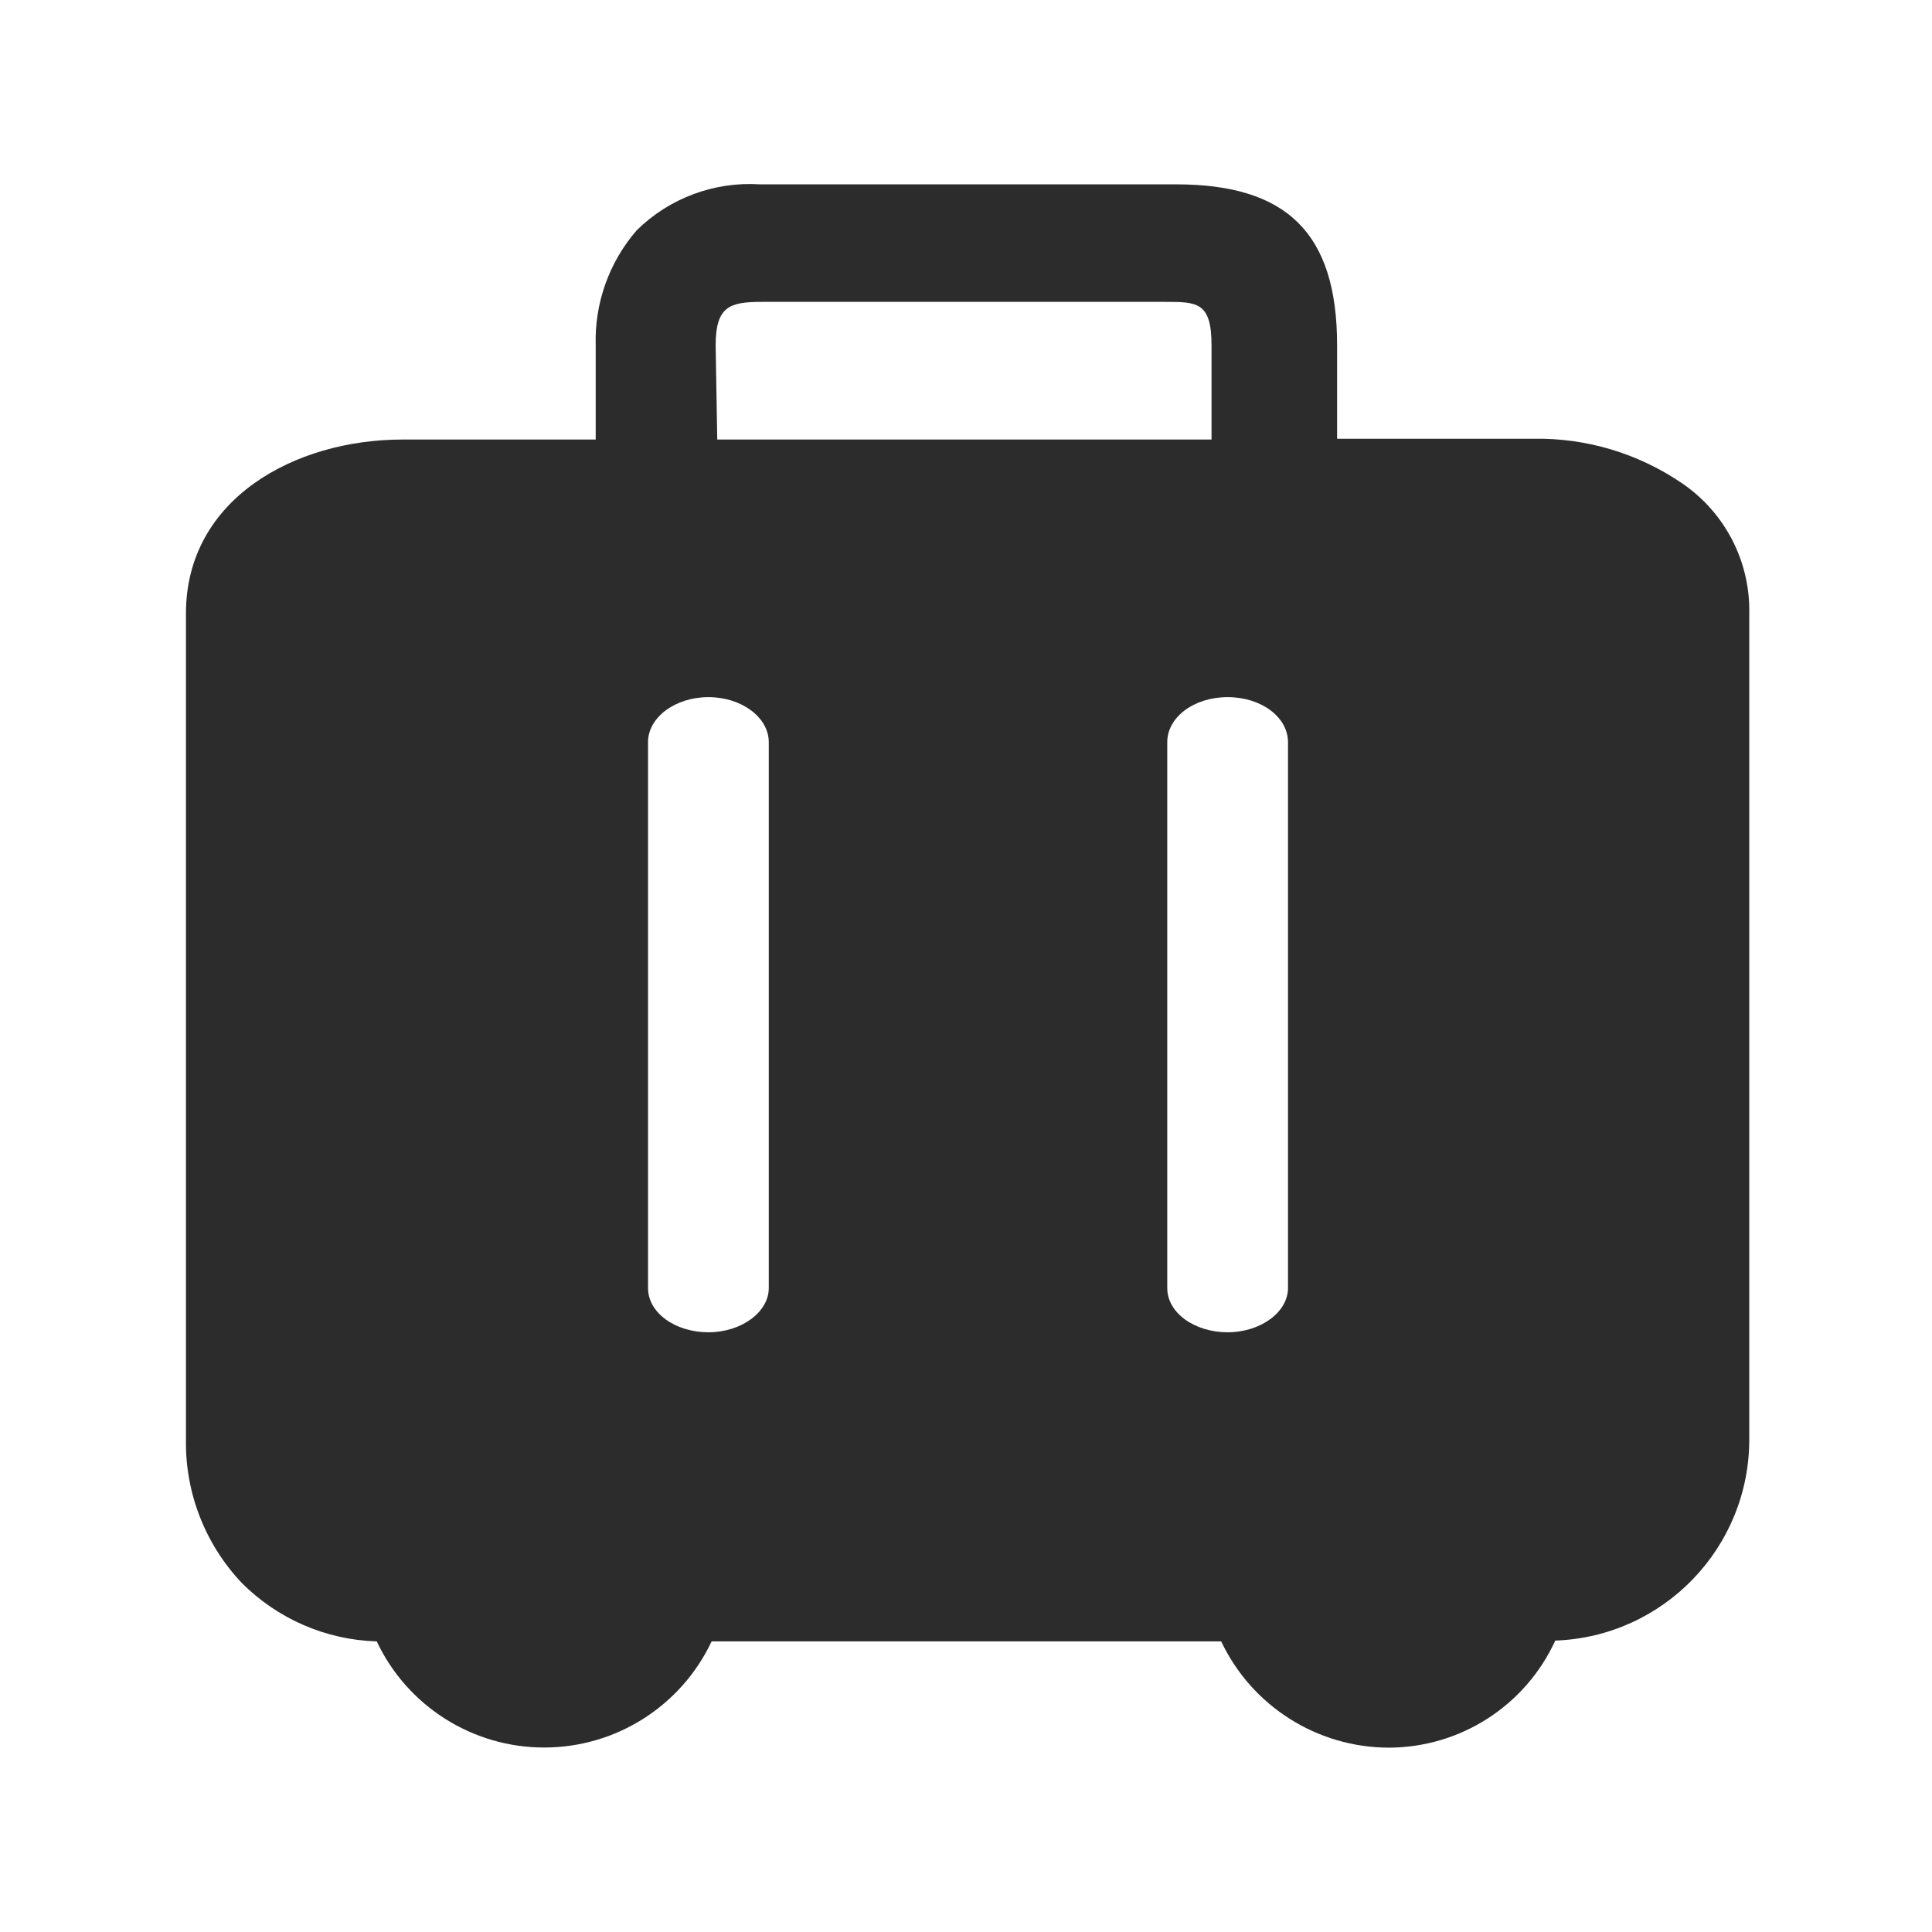
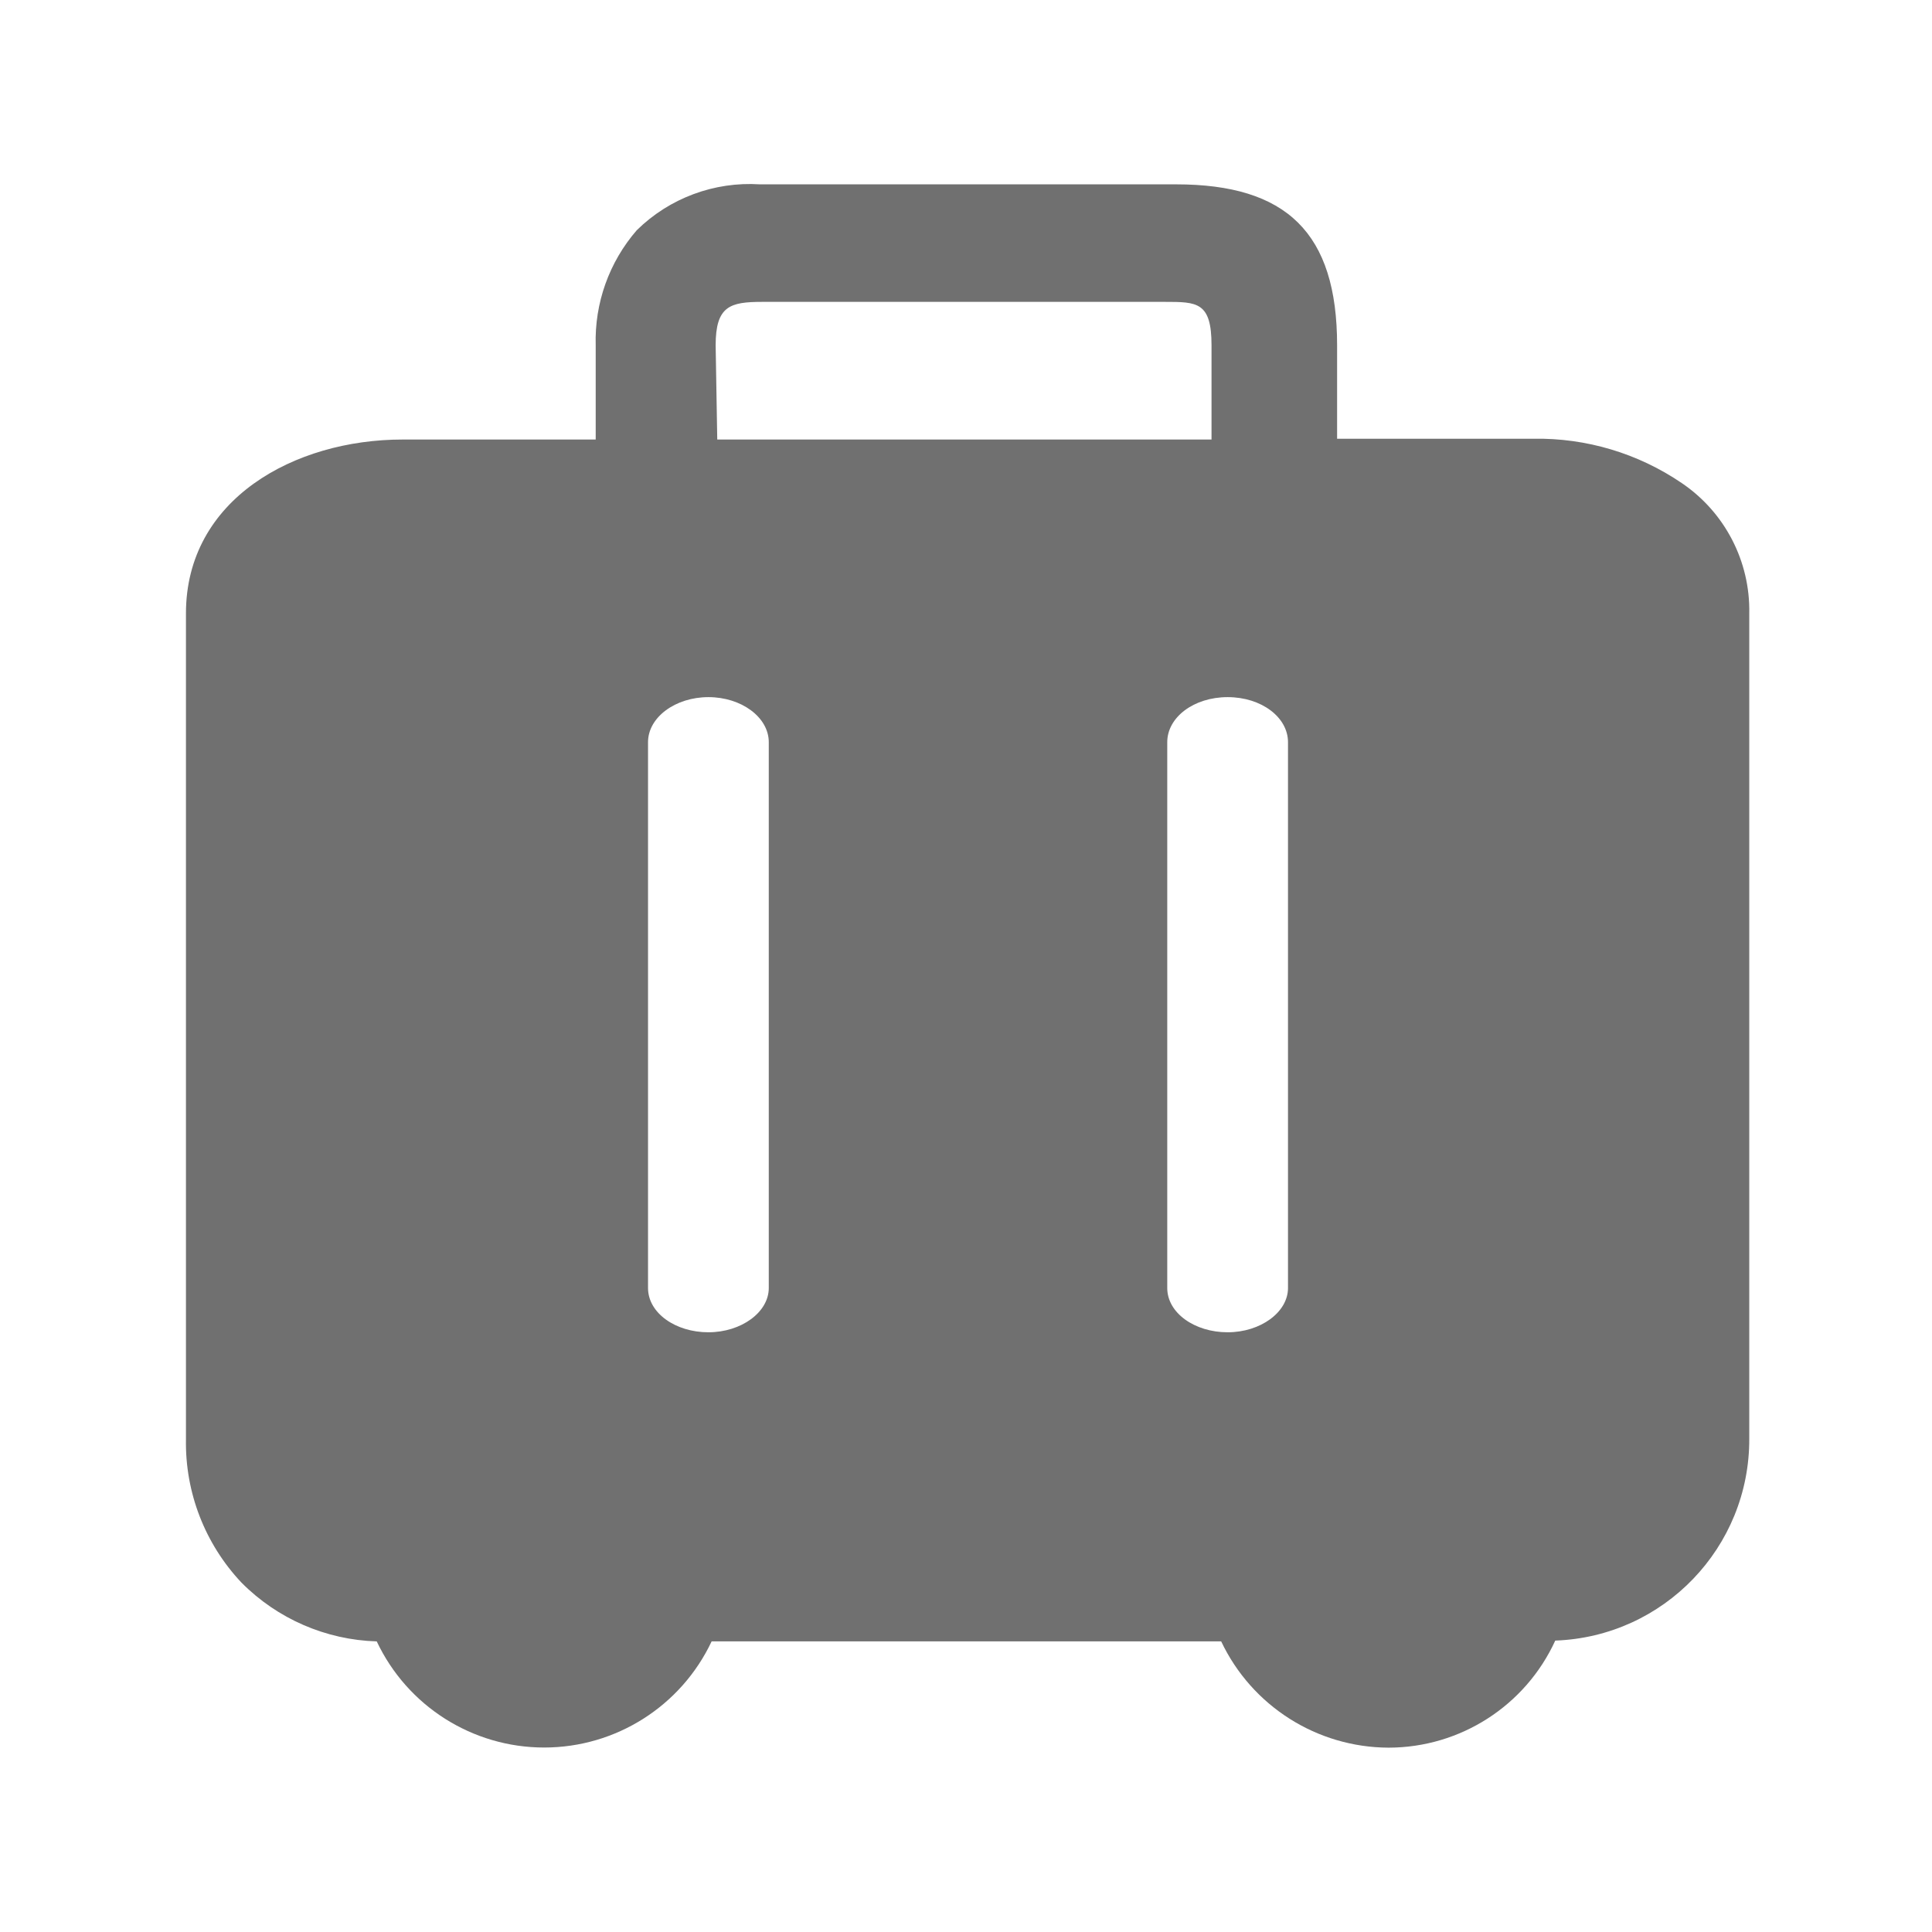
- <svg xmlns="http://www.w3.org/2000/svg" t="1659514108784" class="icon" viewBox="0 0 1024 1024" version="1.1" p-id="3999" width="512" height="512">
+ <svg xmlns="http://www.w3.org/2000/svg" t="1659517485526" class="icon" viewBox="0 0 1024 1024" version="1.1" p-id="5661" width="512" height="512">
  <defs>
    <style type="text/css" />
  </defs>
-   <path d="M891.307 256a135.68 135.68 0 0 0-78.507-23.467h-104.107V183.04c0-59.733-26.88-85.333-85.333-85.333H402.773a85.333 85.333 0 0 0-65.28 24.32 89.173 89.173 0 0 0-21.76 61.013v49.92H213.333c-57.173 0-114.773 31.573-114.773 92.16v437.76A107.947 107.947 0 0 0 128 838.827a105.387 105.387 0 0 0 71.68 31.147 98.133 98.133 0 0 0 177.493 0h270.08a98.56 98.56 0 0 0 88.747 56.32 97.28 97.28 0 0 0 88.32-56.747 106.667 106.667 0 0 0 102.827-107.093V325.12A81.493 81.493 0 0 0 891.307 256z m-512-72.96c0-20.907 7.68-23.04 24.747-23.04h213.333c17.067 0 24.747 0 24.747 23.04v49.92H380.16zM407.467 682.667c0 12.8-14.507 23.467-32 23.467s-32-10.24-32-23.467V393.387c0-13.227 14.507-23.893 32-23.893s32 10.667 32 23.893zM682.667 682.667c0 12.8-14.507 23.467-32 23.467s-32-10.24-32-23.467V393.387c0-13.227 14.08-23.893 32-23.893s32 10.667 32 23.893z" p-id="4000" fill="#2c2c2c" />
+   <path d="M891.307 256a135.68 135.68 0 0 0-78.507-23.467h-104.107V183.04c0-59.733-26.88-85.333-85.333-85.333H402.773a85.333 85.333 0 0 0-65.28 24.32 89.173 89.173 0 0 0-21.76 61.013v49.92H213.333c-57.173 0-114.773 31.573-114.773 92.16v437.76A107.947 107.947 0 0 0 128 838.827a105.387 105.387 0 0 0 71.68 31.147 98.133 98.133 0 0 0 177.493 0h270.08a98.56 98.56 0 0 0 88.747 56.32 97.28 97.28 0 0 0 88.32-56.747 106.667 106.667 0 0 0 102.827-107.093V325.12A81.493 81.493 0 0 0 891.307 256z m-512-72.96c0-20.907 7.68-23.04 24.747-23.04h213.333c17.067 0 24.747 0 24.747 23.04v49.92H380.16zM407.467 682.667c0 12.8-14.507 23.467-32 23.467s-32-10.24-32-23.467V393.387c0-13.227 14.507-23.893 32-23.893s32 10.667 32 23.893zM682.667 682.667c0 12.8-14.507 23.467-32 23.467s-32-10.24-32-23.467V393.387c0-13.227 14.08-23.893 32-23.893s32 10.667 32 23.893z" p-id="5662" fill="#707070" />
</svg>
